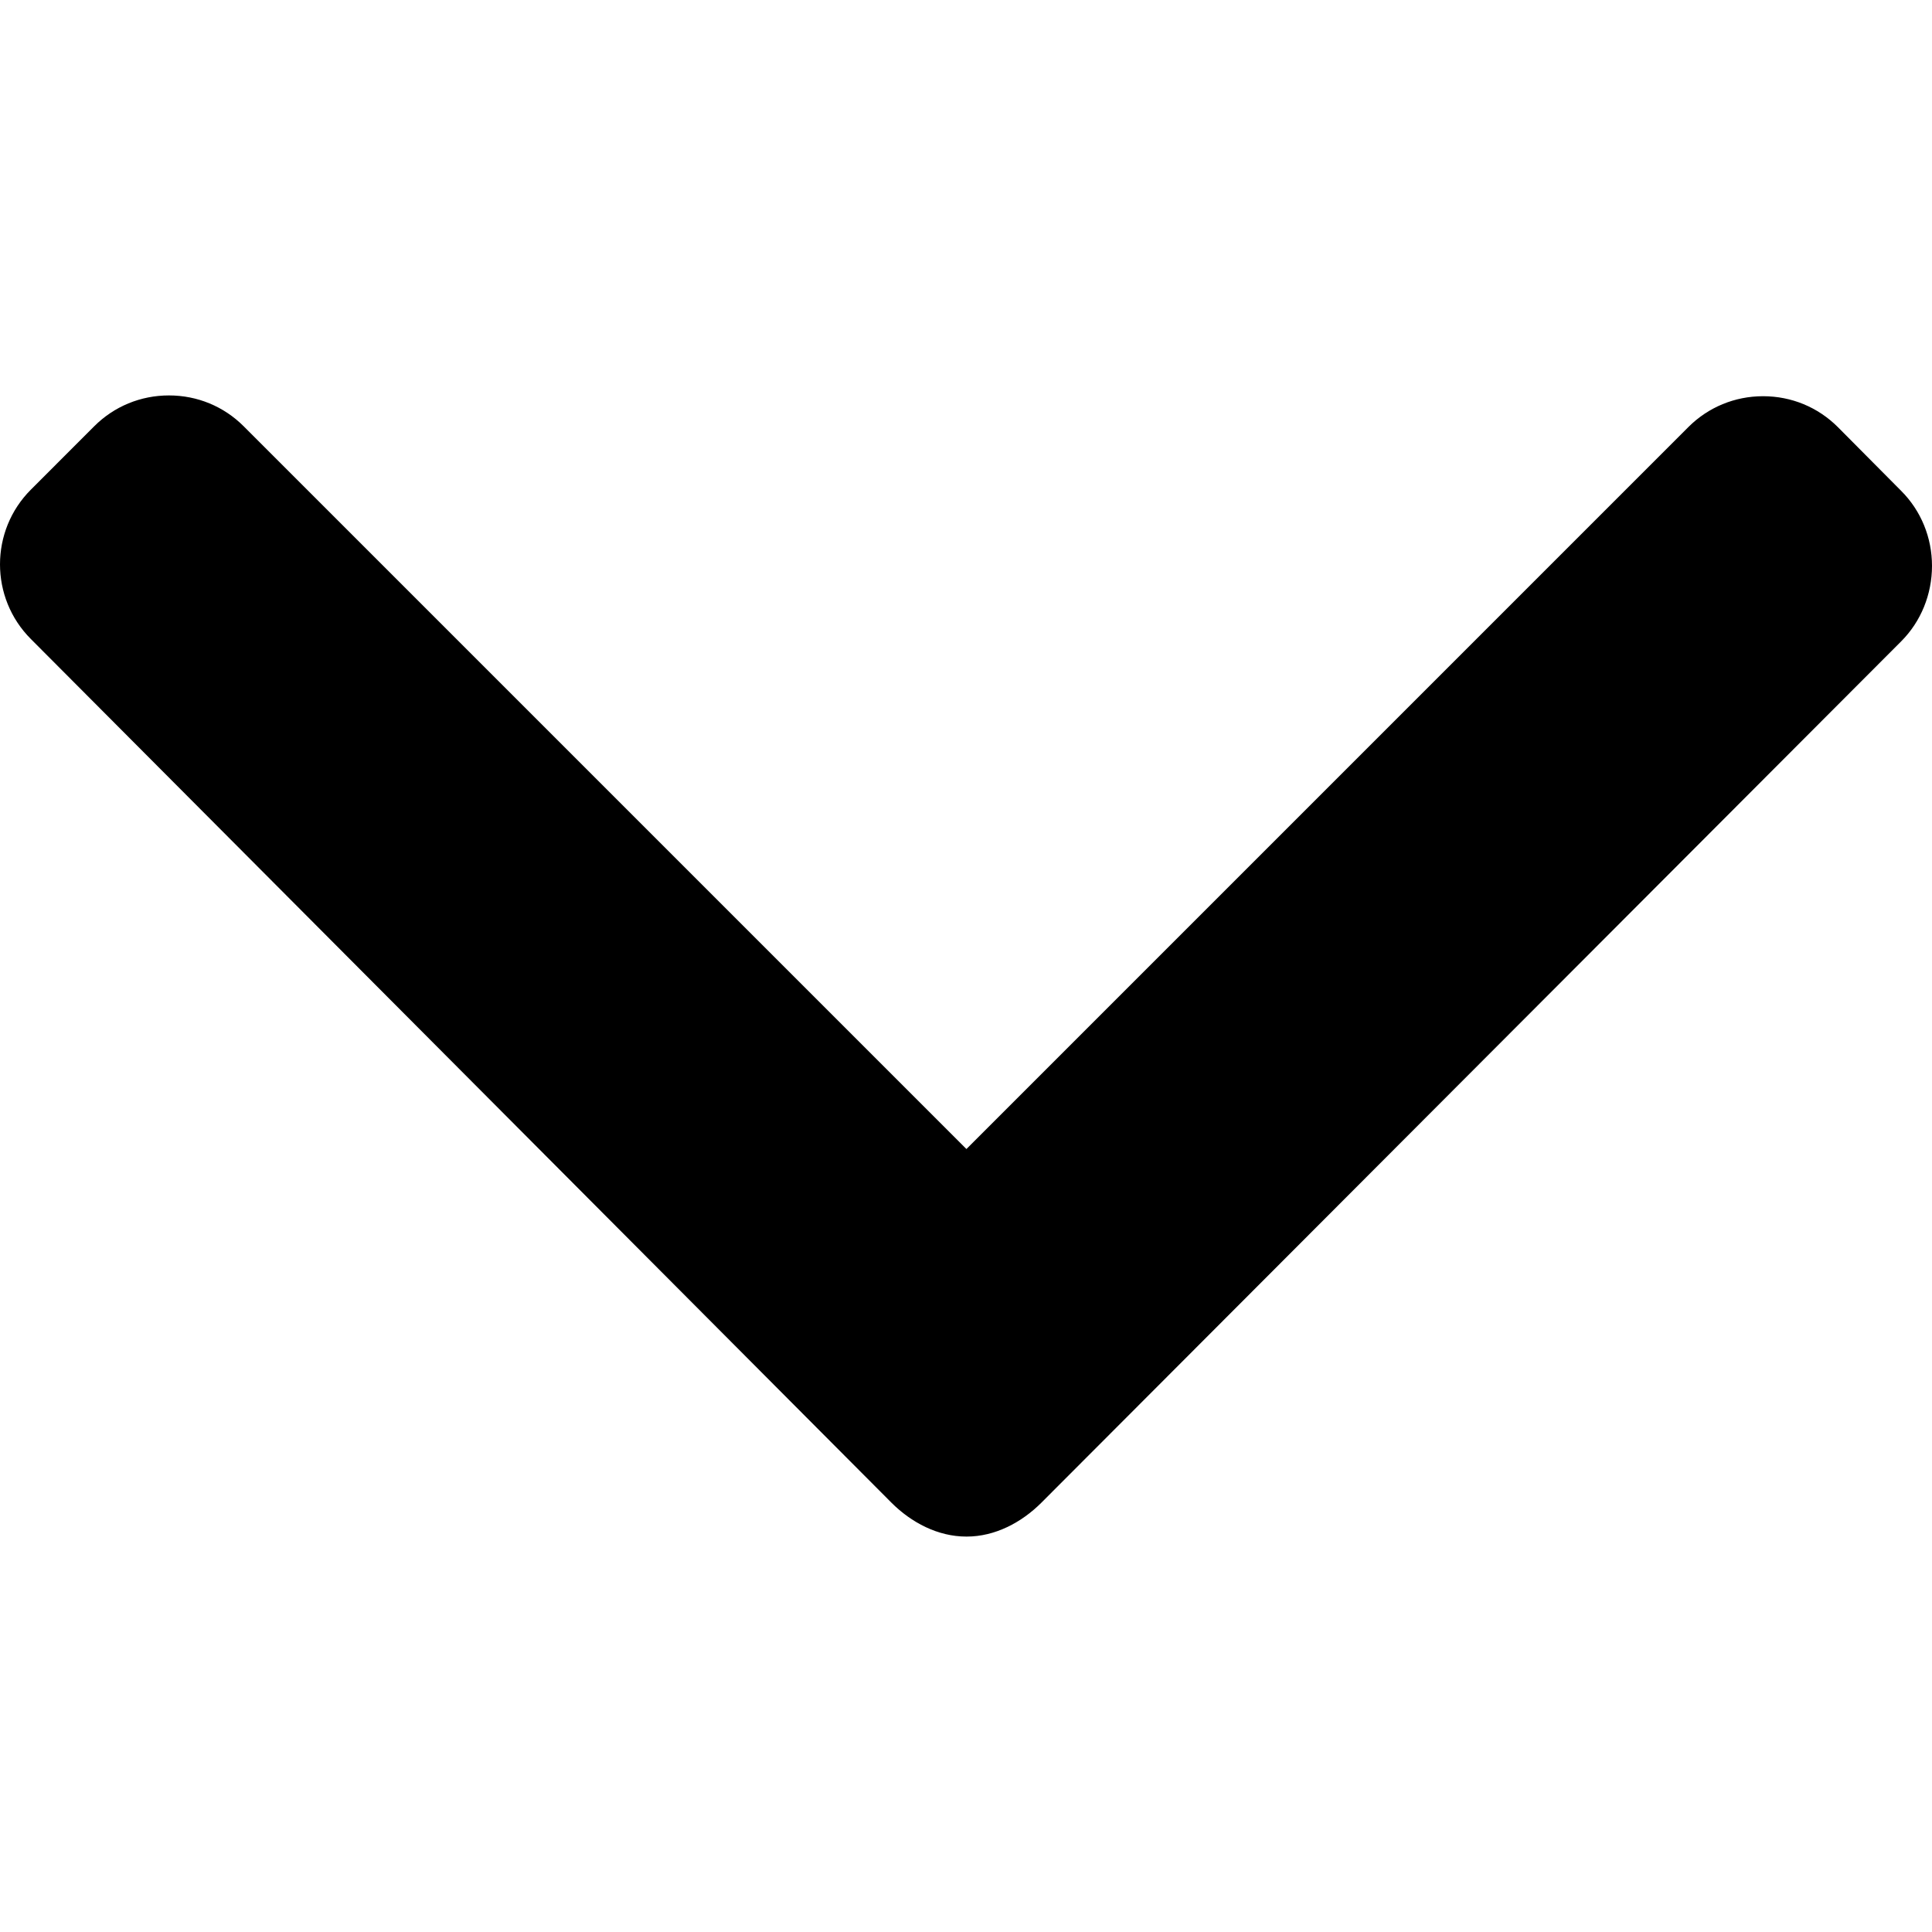
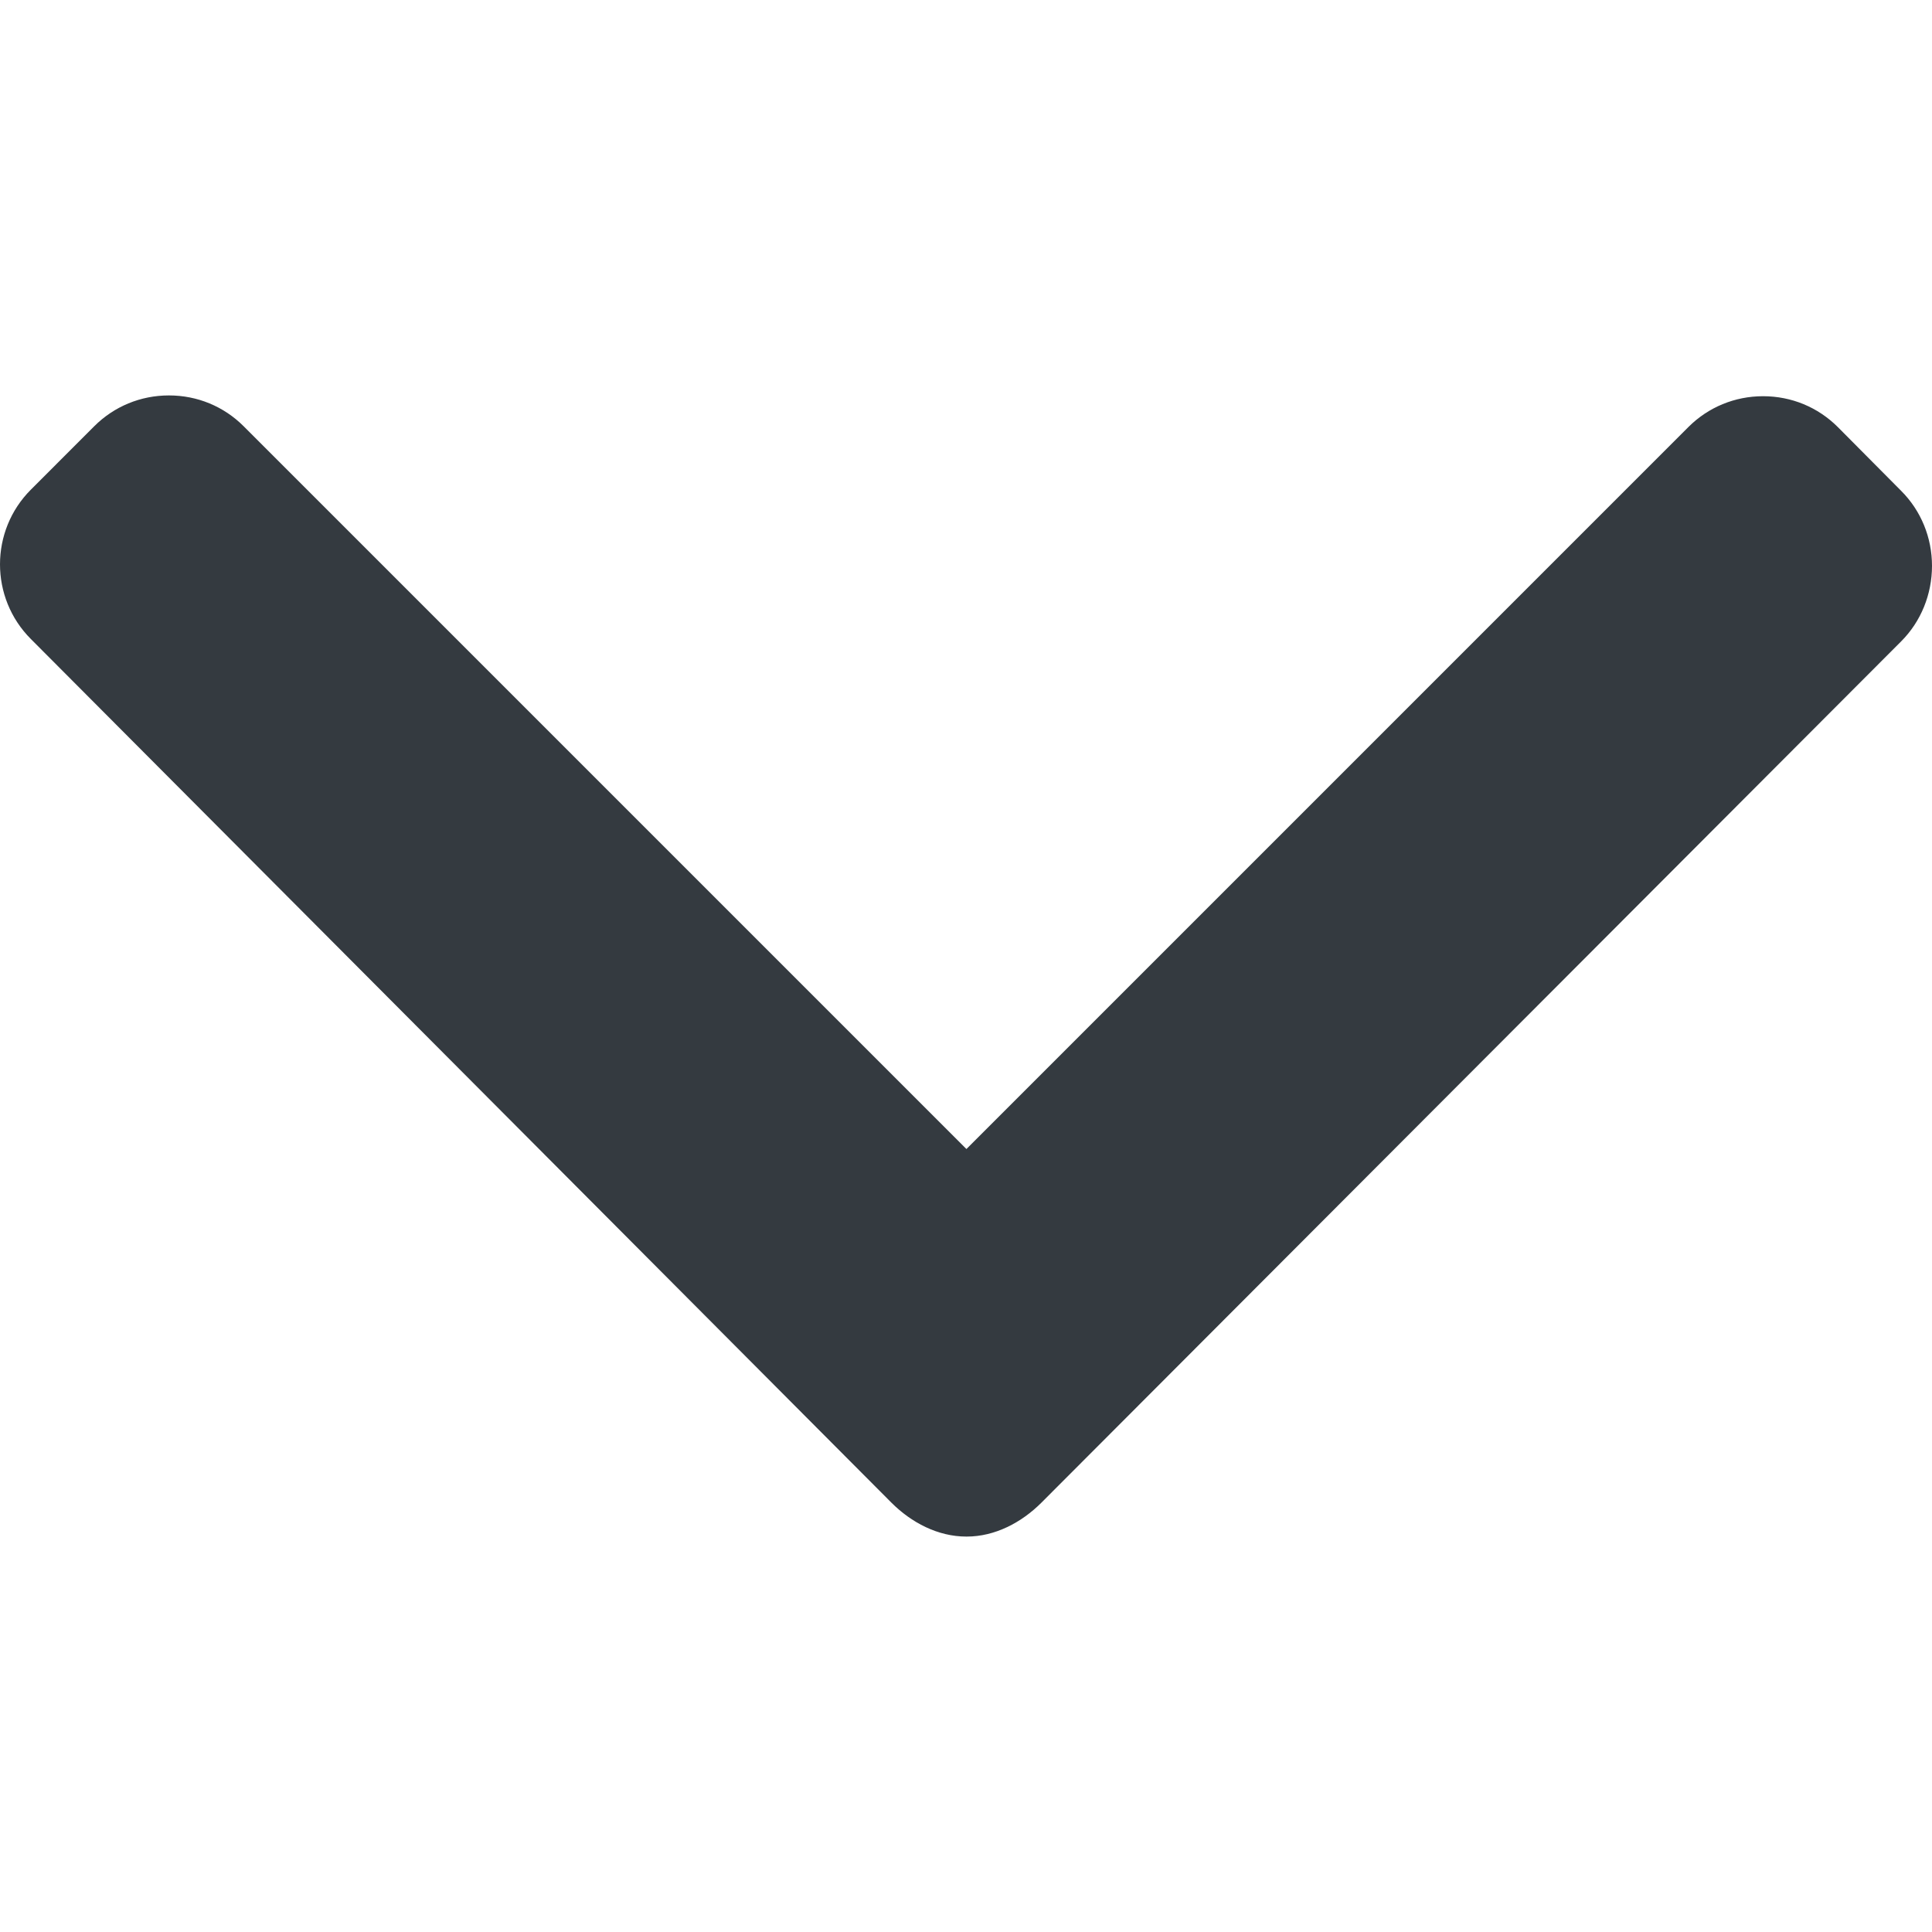
<svg xmlns="http://www.w3.org/2000/svg" version="1.1" viewBox="0 0 491.996 491.996">
  <g>
    <g>
-       <path d="M484.132,124.986l-16.116-16.228c-5.072-5.068-11.82-7.86-19.032-7.86c-7.208,0-13.964,2.792-19.036,7.86l-183.84,183.848    L62.056,108.554c-5.064-5.068-11.82-7.856-19.028-7.856s-13.968,2.788-19.036,7.856l-16.12,16.128    c-10.496,10.488-10.496,27.572,0,38.06l219.136,219.924c5.064,5.064,11.812,8.632,19.084,8.632h0.084    c7.212,0,13.96-3.572,19.024-8.632l218.932-219.328c5.072-5.064,7.856-12.016,7.864-19.224    C491.996,136.902,489.204,130.046,484.132,124.986z" />
+       <path fill="#343a40" d="M484.132,124.986l-16.116-16.228c-5.072-5.068-11.82-7.86-19.032-7.86c-7.208,0-13.964,2.792-19.036,7.86l-183.84,183.848    L62.056,108.554c-5.064-5.068-11.82-7.856-19.028-7.856s-13.968,2.788-19.036,7.856l-16.12,16.128    c-10.496,10.488-10.496,27.572,0,38.06l219.136,219.924c5.064,5.064,11.812,8.632,19.084,8.632h0.084    c7.212,0,13.96-3.572,19.024-8.632l218.932-219.328c5.072-5.064,7.856-12.016,7.864-19.224    C491.996,136.902,489.204,130.046,484.132,124.986z" />
    </g>
  </g>
</svg>
